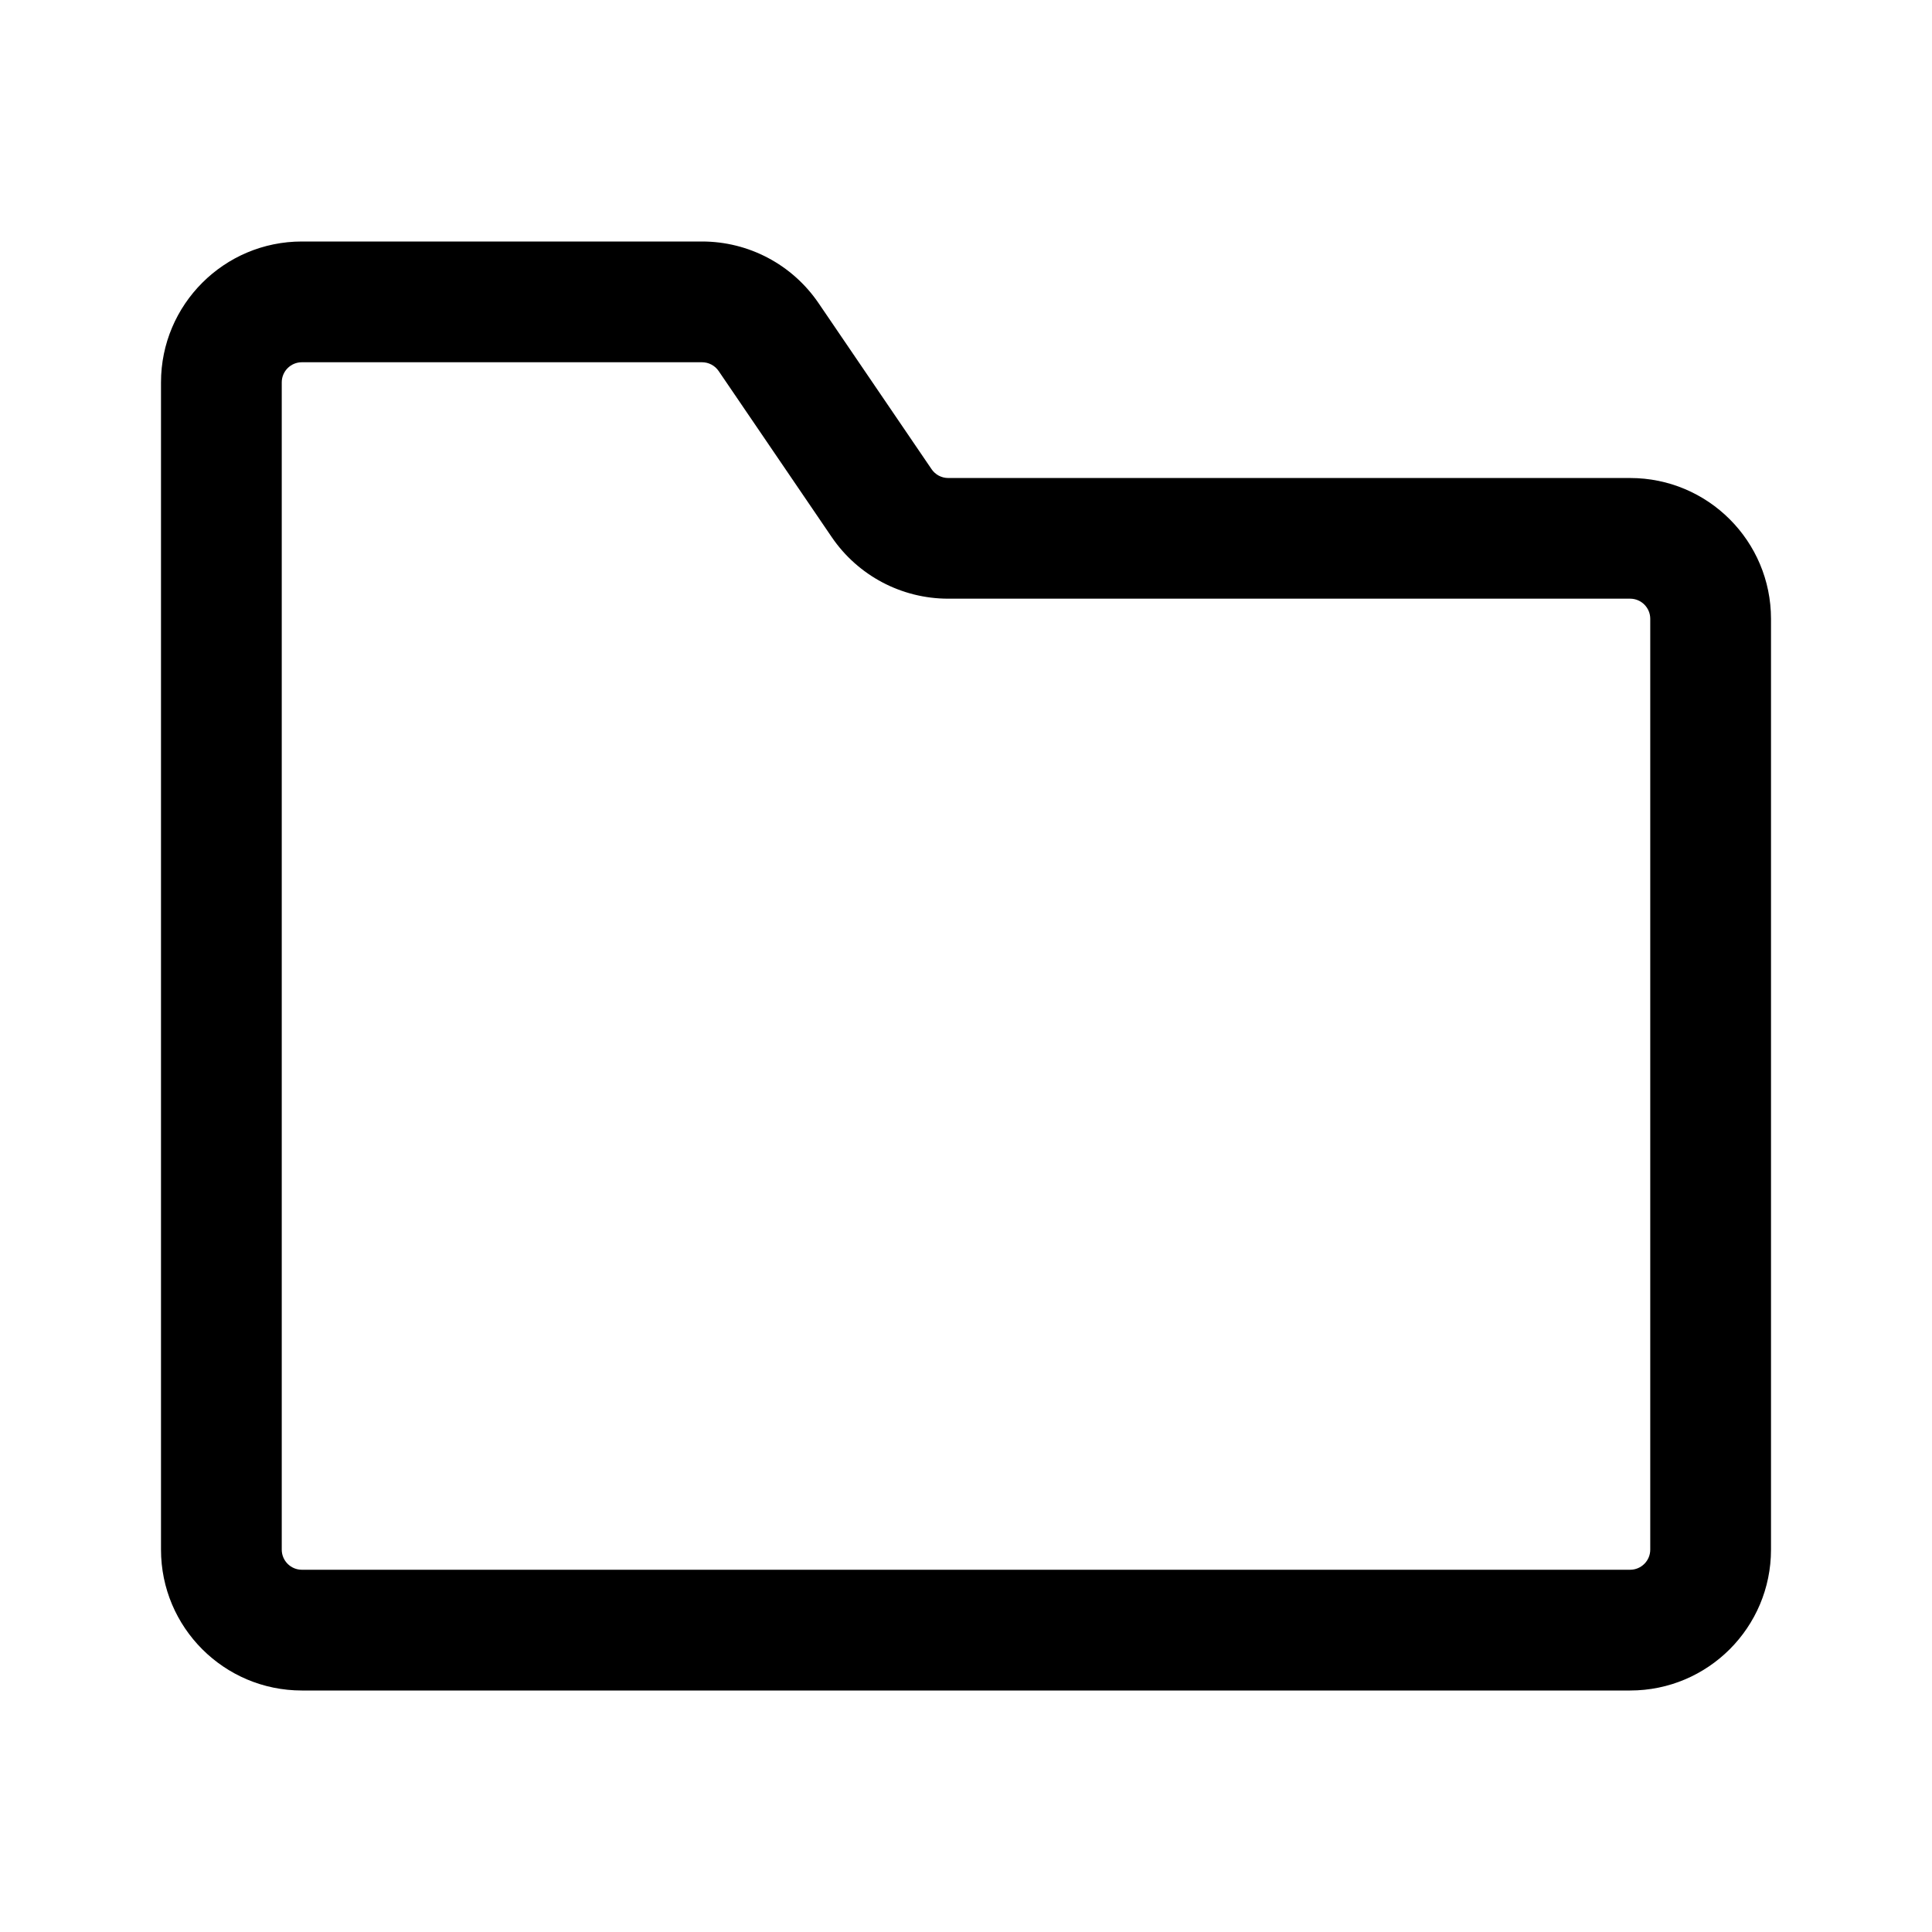
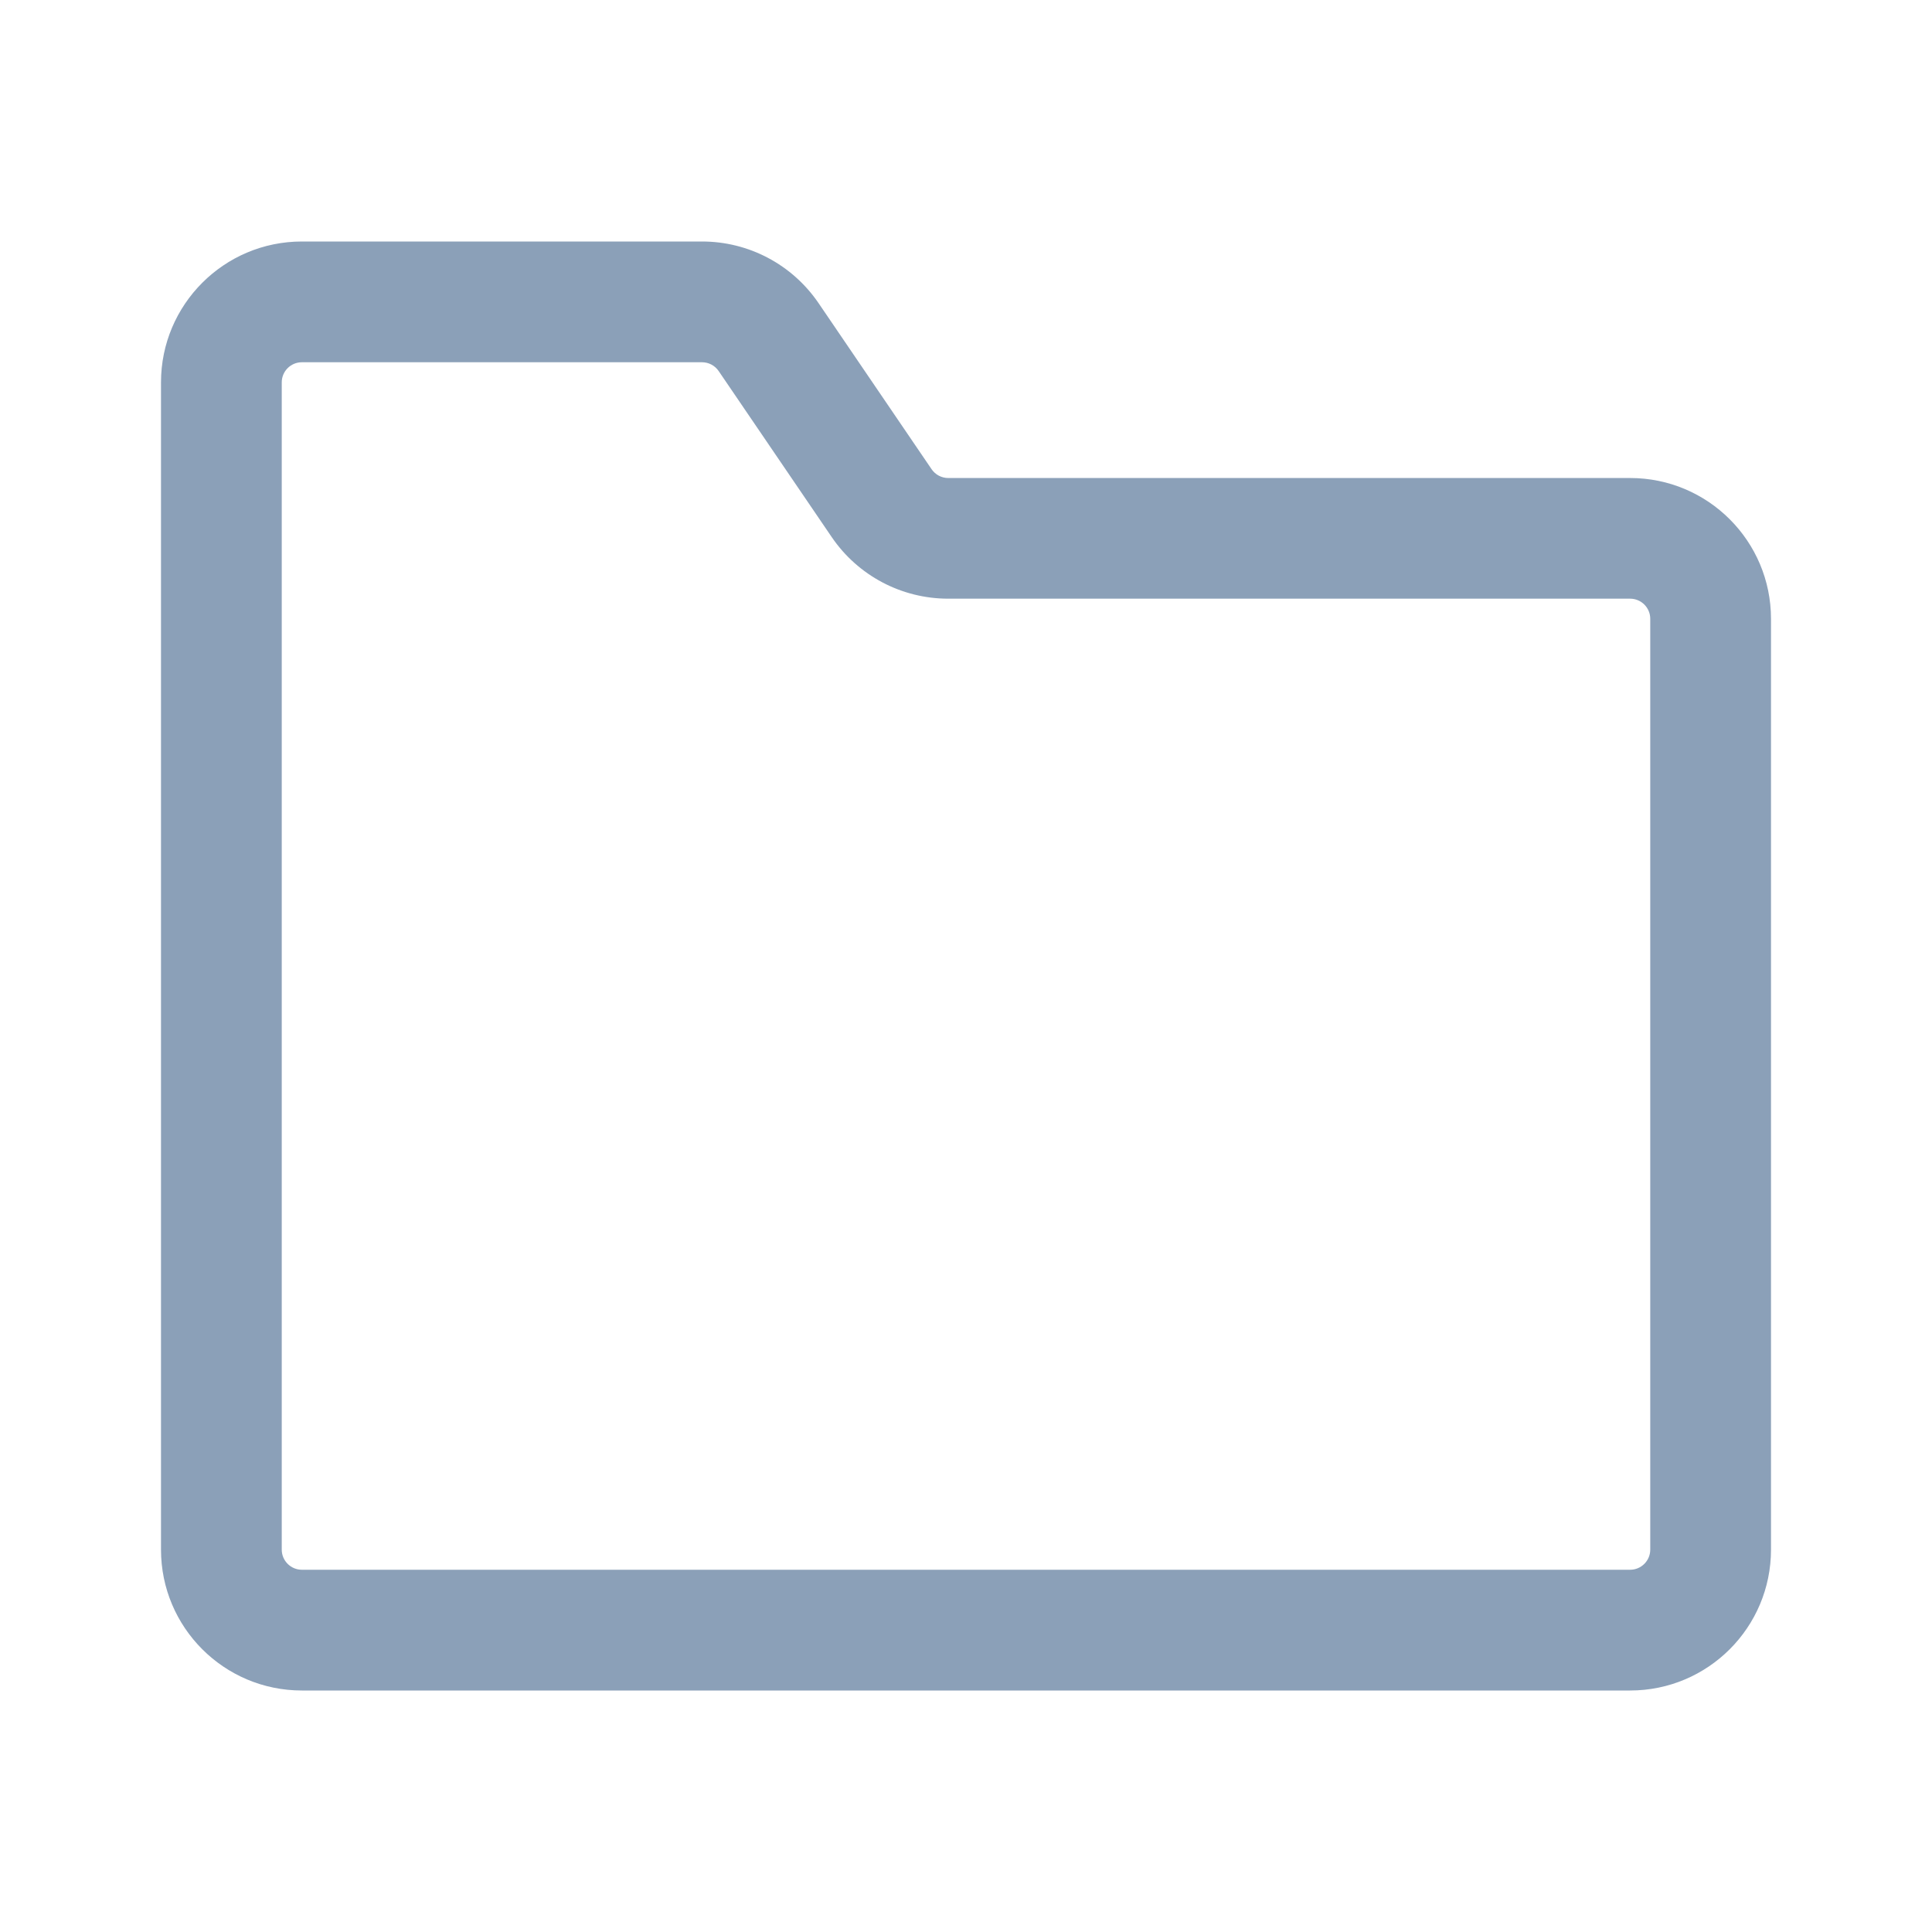
- <svg xmlns="http://www.w3.org/2000/svg" fill="#000000" width="800px" height="800px" viewBox="0 0 24 24">
+ <svg xmlns="http://www.w3.org/2000/svg" fill="#8ba0b8" width="800px" height="800px" viewBox="0 0 24 24">
  <path fill-rule="evenodd" d="M3.75 4.5a.25.25 0 00-.25.25v14.5c0 .138.112.25.25.25h16.5a.25.25 0 00.25-.25V7.687a.25.25 0 00-.25-.25h-8.471a1.75 1.75 0 01-1.447-.765L8.928 4.61a.25.25 0 00-.208-.11H3.75zM2 4.75C2 3.784 2.784 3 3.75 3h4.971c.58 0 1.12.286 1.447.765l1.404 2.063a.25.25 0 00.207.11h8.471c.966 0 1.75.783 1.75 1.75V19.25A1.75 1.75 0 0120.25 21H3.75A1.75 1.75 0 012 19.25V4.75z" />
</svg>
